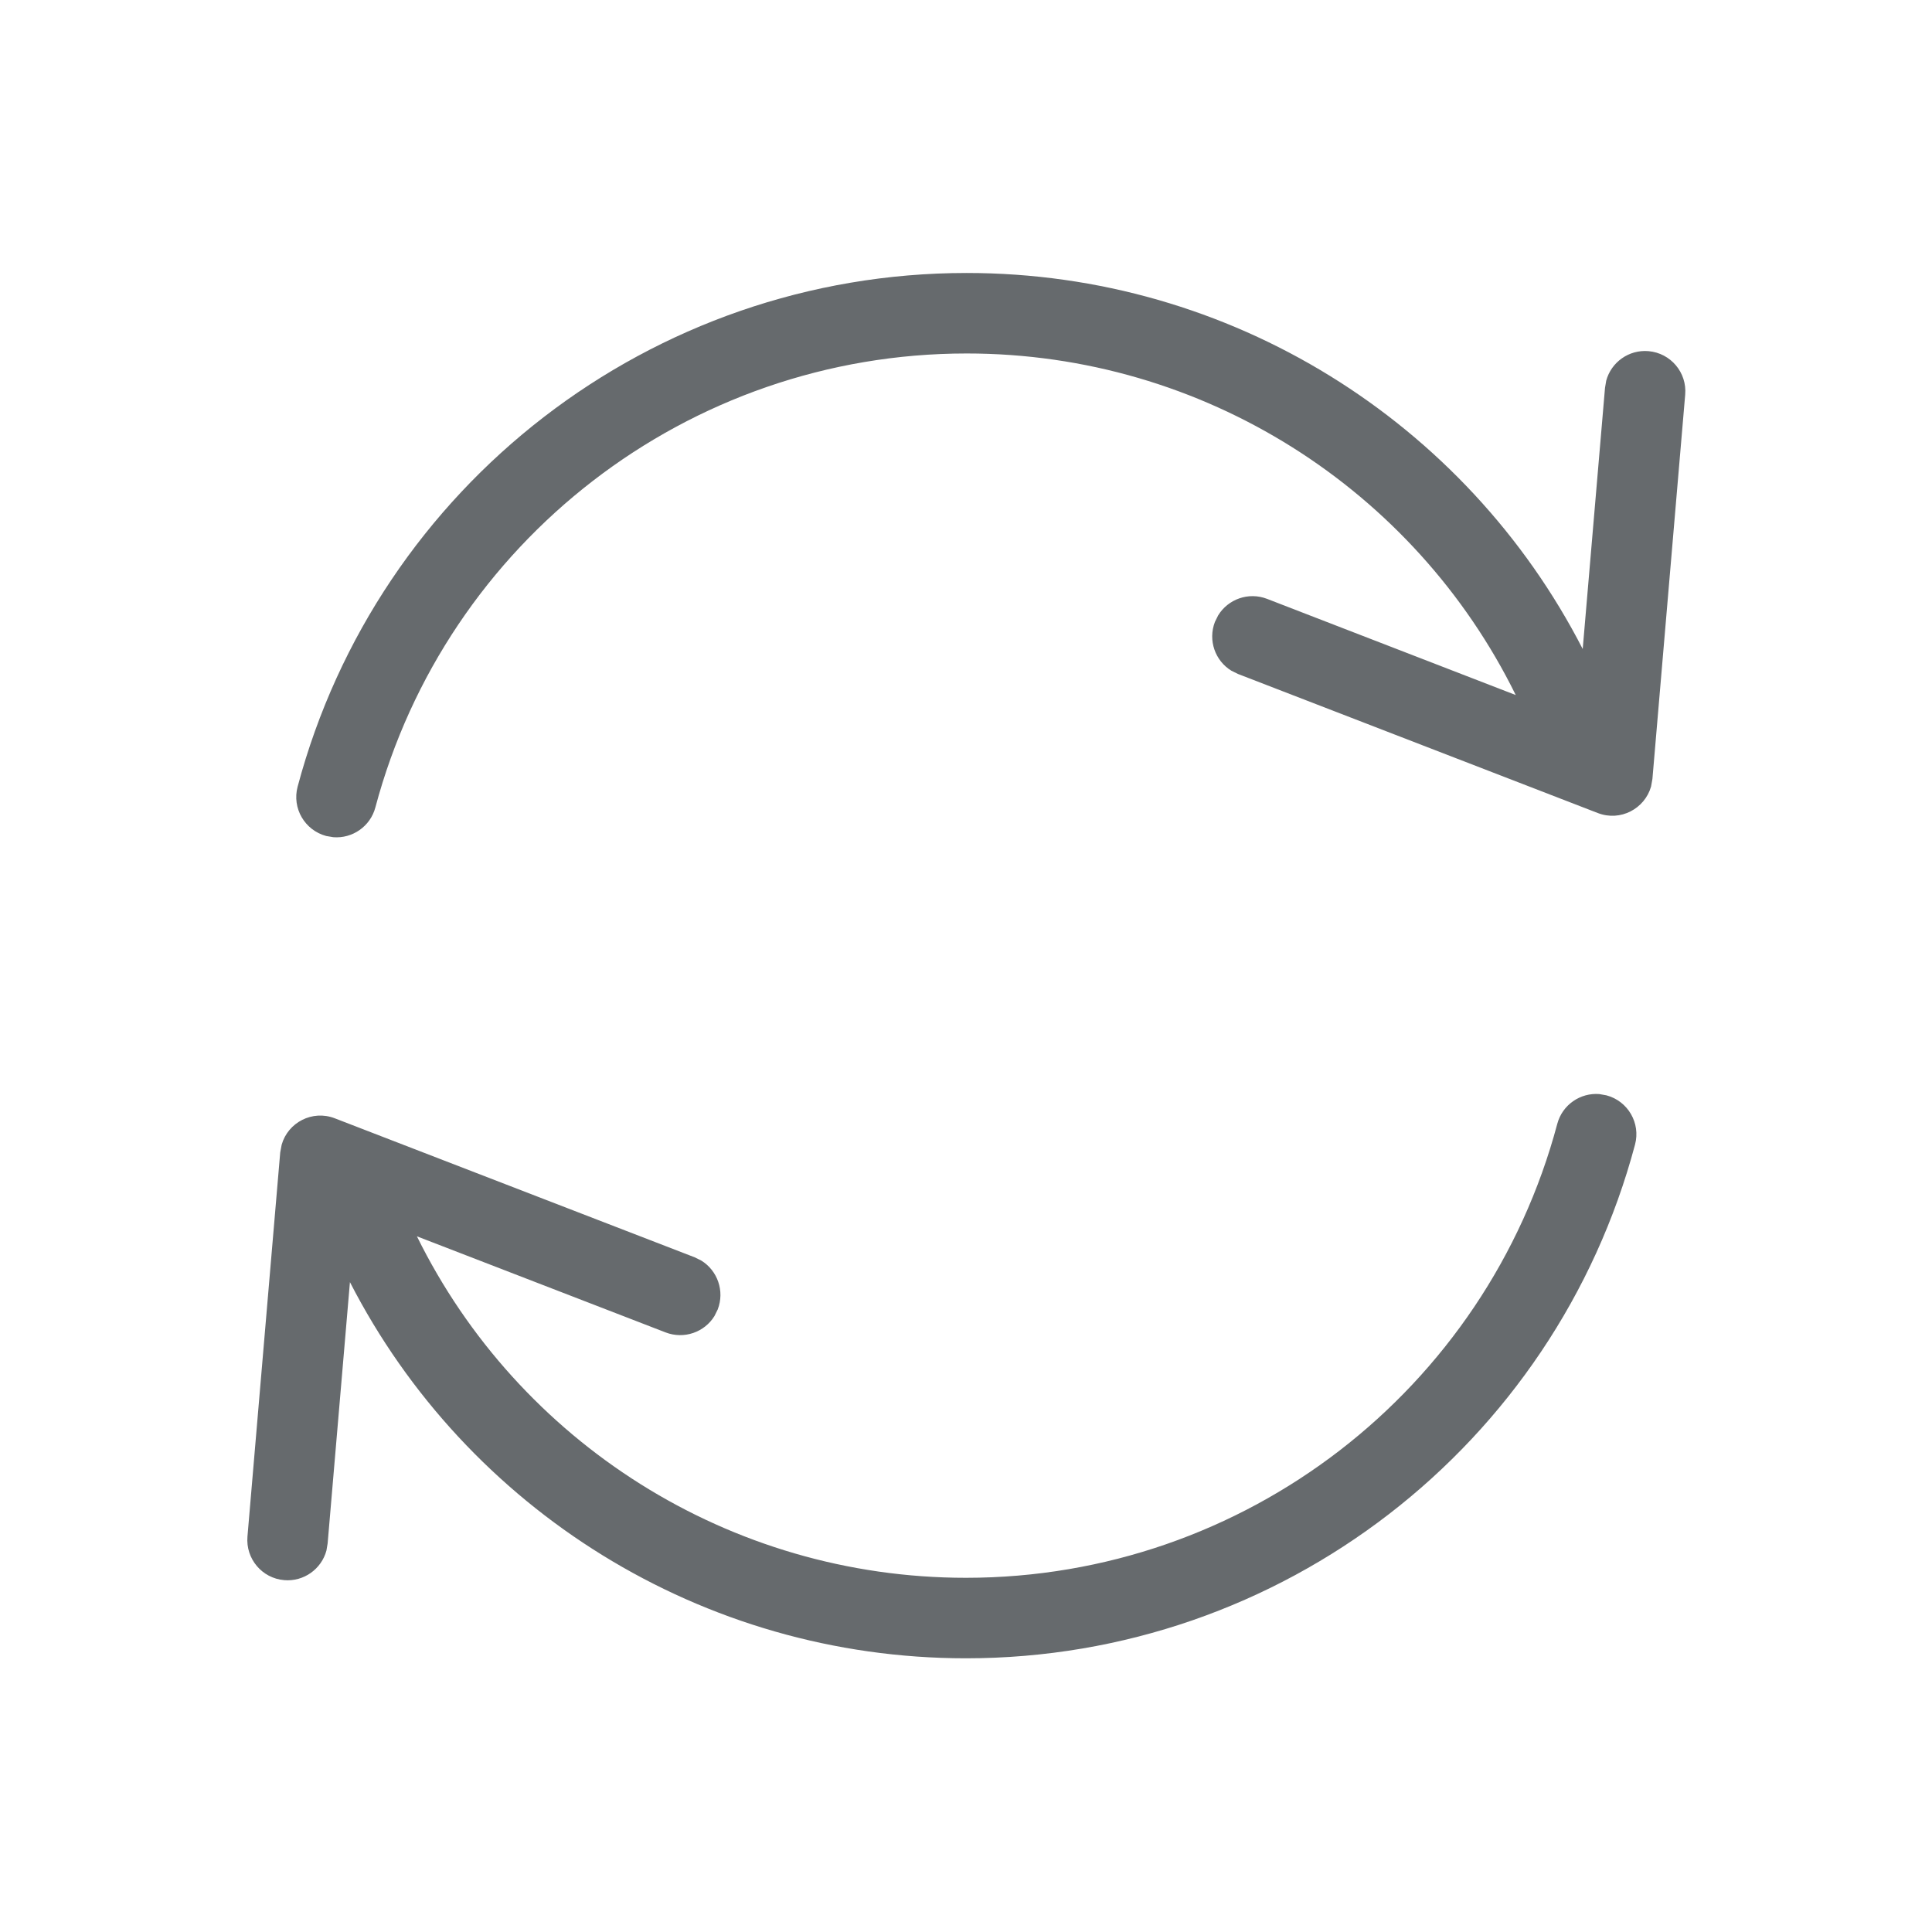
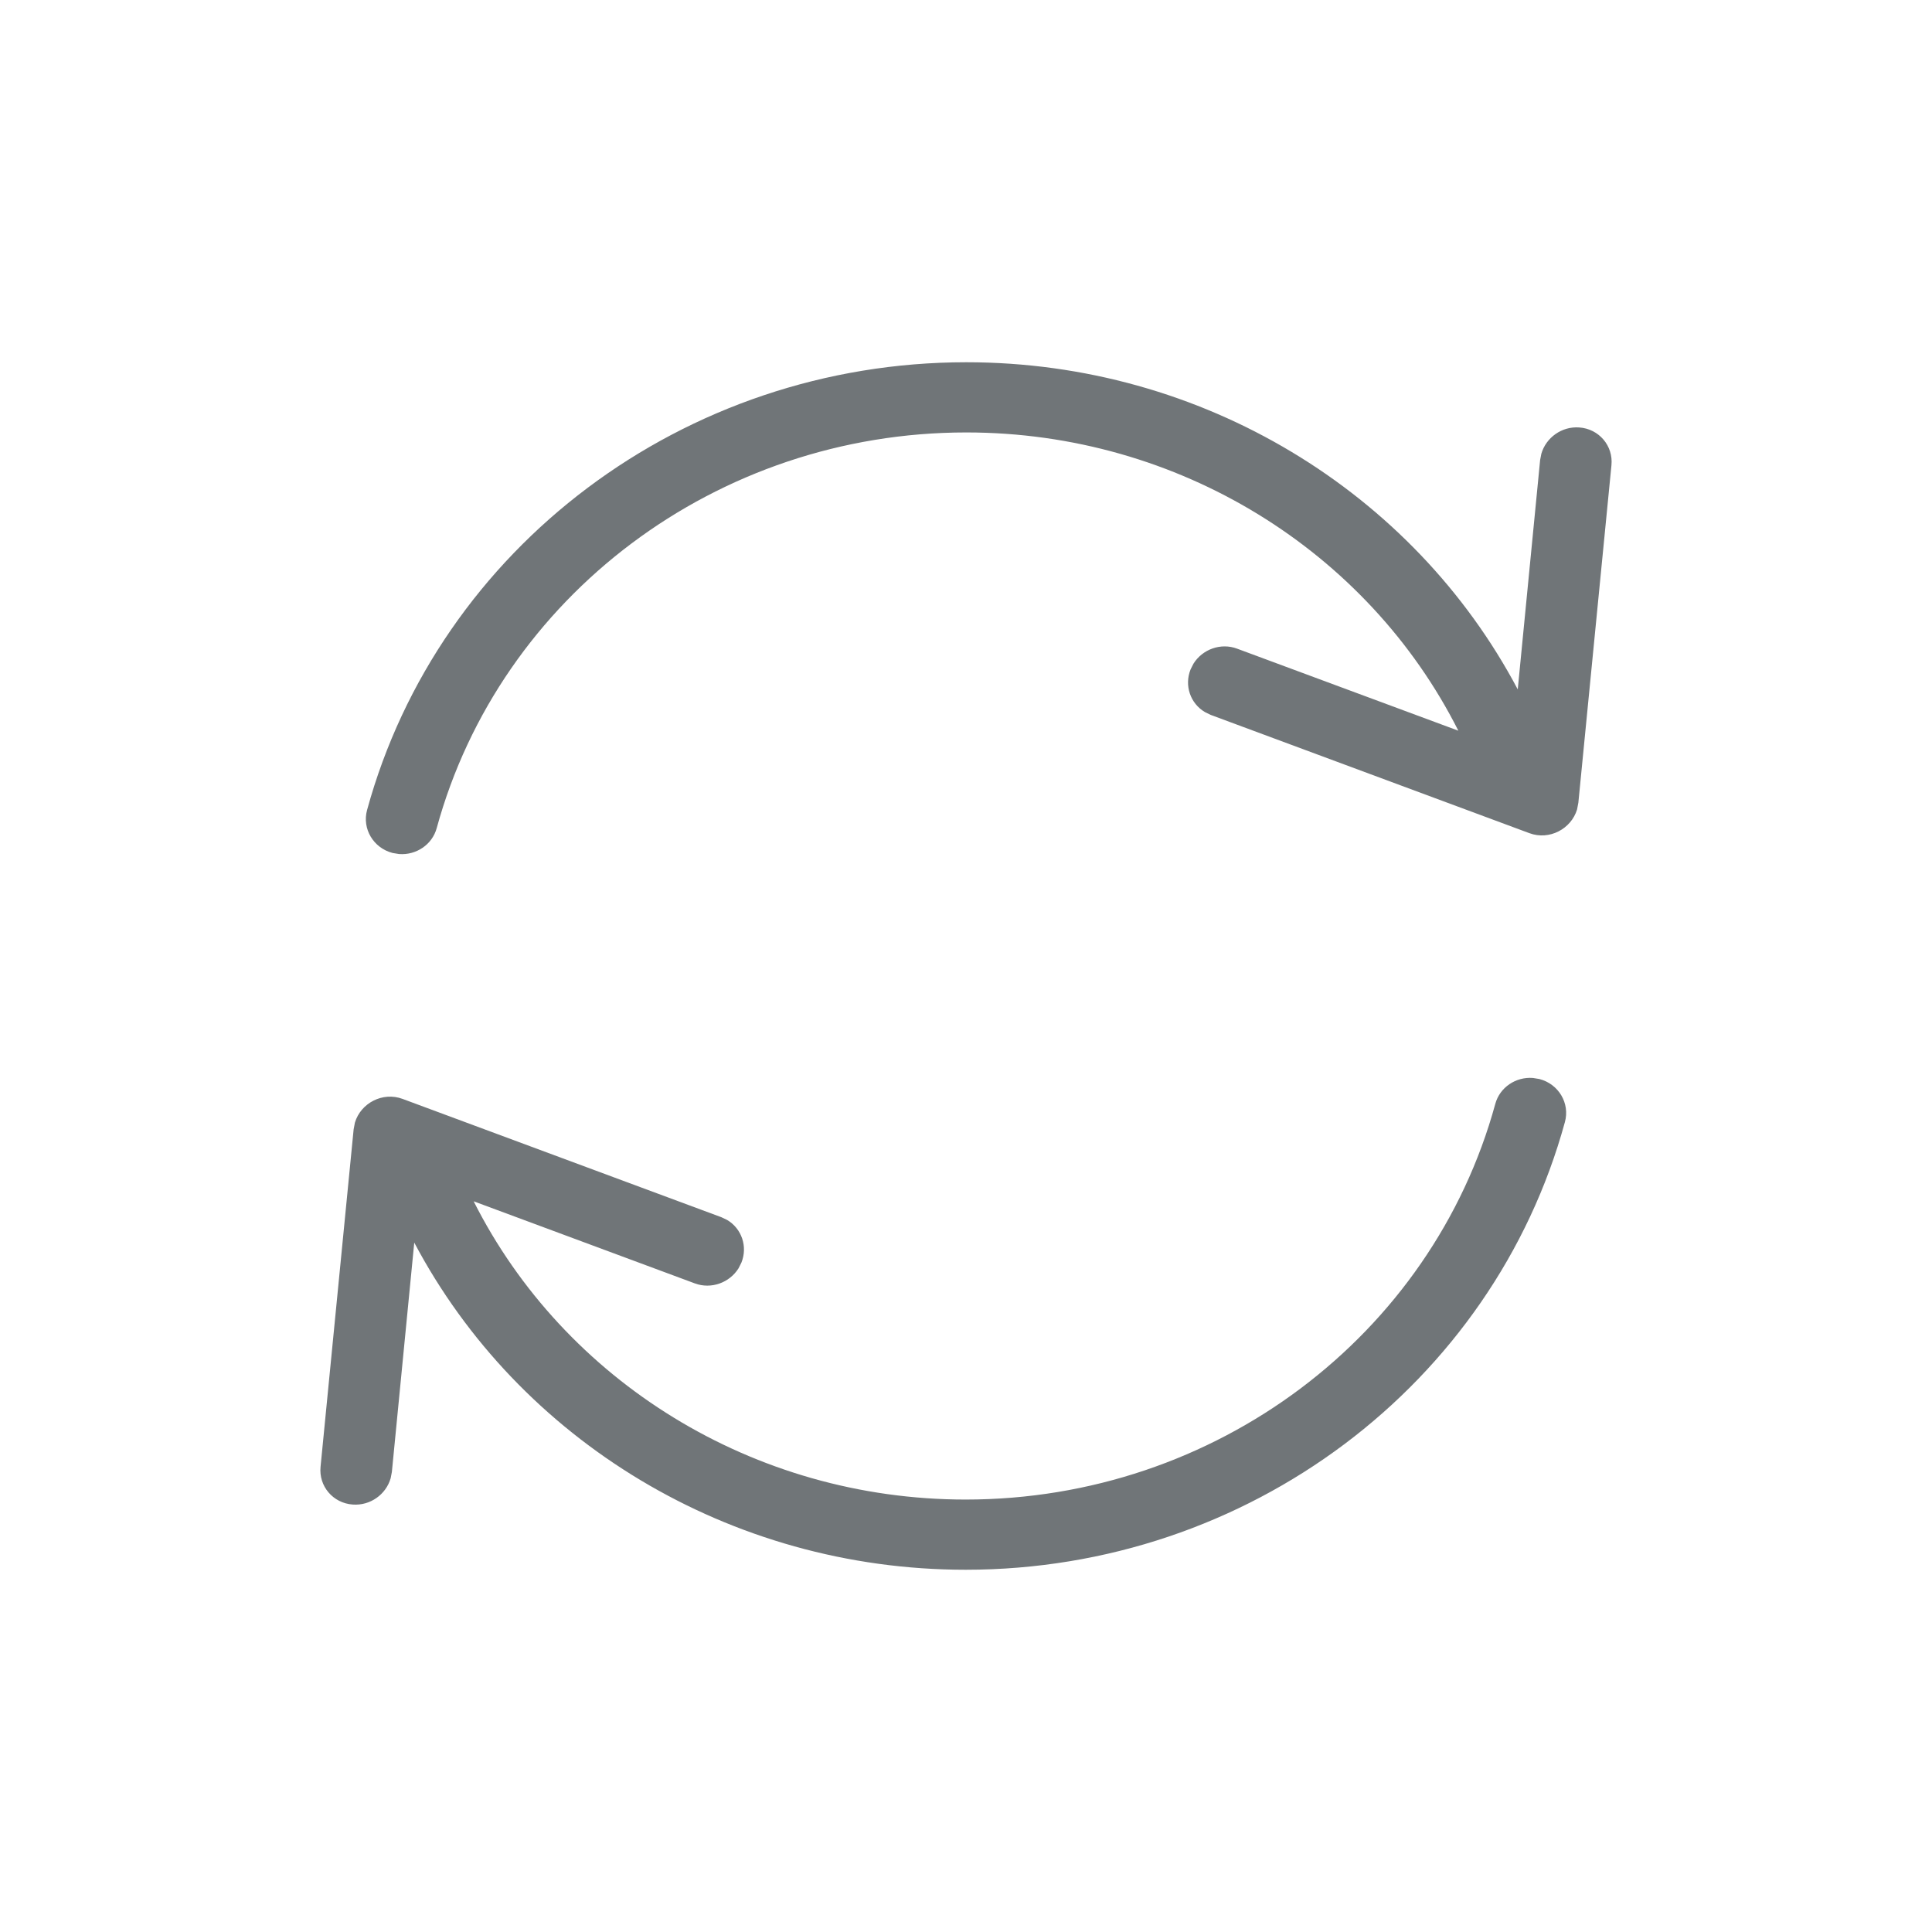
<svg xmlns="http://www.w3.org/2000/svg" width="24" height="24" viewBox="0 0 24 24">
-   <path fill="#666A6D" fill-rule="evenodd" d="M19.868,13.591 L19.957,13.607 C20.223,13.678 20.382,13.952 20.311,14.218 C19.316,17.954 15.921,20.6 12,20.6 C8.719,20.6 5.793,18.745 4.347,15.927 L4.07,19.173 L4.055,19.262 C3.993,19.491 3.774,19.65 3.53,19.629 C3.255,19.606 3.051,19.364 3.074,19.088 L3.074,19.088 L3.481,14.316 L3.499,14.22 C3.577,13.944 3.88,13.784 4.159,13.892 L4.159,13.892 L8.63,15.619 L8.711,15.659 C8.913,15.783 9.004,16.037 8.916,16.266 L8.916,16.266 L8.876,16.347 C8.753,16.549 8.498,16.64 8.269,16.552 L8.269,16.552 L5.179,15.358 C6.437,17.911 9.056,19.6 12,19.6 C15.465,19.6 18.466,17.261 19.345,13.961 C19.408,13.724 19.631,13.572 19.868,13.591 Z M12.008,3.391 C15.289,3.391 18.214,5.245 19.661,8.062 L19.938,4.818 L19.953,4.729 C20.015,4.5 20.234,4.341 20.478,4.362 C20.754,4.386 20.958,4.628 20.934,4.903 L20.934,4.903 L20.527,9.676 L20.51,9.771 C20.431,10.047 20.129,10.208 19.849,10.1 L19.849,10.1 L15.378,8.372 L15.297,8.332 C15.095,8.209 15.004,7.955 15.092,7.726 L15.092,7.726 L15.132,7.645 C15.256,7.442 15.51,7.351 15.739,7.439 L15.739,7.439 L18.829,8.634 C17.572,6.08 14.952,4.391 12.008,4.391 C8.543,4.391 5.542,6.73 4.663,10.03 C4.6,10.267 4.377,10.419 4.141,10.4 L4.052,10.385 C3.785,10.313 3.626,10.04 3.697,9.773 C4.692,6.037 8.087,3.391 12.008,3.391 Z" />
+   <path fill="#707578" fill-rule="evenodd" d="M19.043,13.391 L19.123,13.404 C19.362,13.466 19.504,13.705 19.44,13.938 C18.549,17.193 15.508,19.5 11.996,19.5 C9.061,19.5 6.443,17.887 5.146,15.436 L4.868,18.285 L4.853,18.363 C4.795,18.565 4.599,18.706 4.382,18.69 C4.137,18.673 3.958,18.462 3.982,18.221 L3.982,18.221 L4.393,14.029 L4.409,13.945 C4.482,13.703 4.753,13.559 5.001,13.651 L5.001,13.651 L8.962,15.121 L9.033,15.155 C9.212,15.261 9.291,15.483 9.21,15.685 L9.21,15.685 L9.174,15.756 C9.062,15.935 8.834,16.018 8.632,15.943 L8.632,15.943 L5.884,14.923 C7.008,17.153 9.357,18.628 11.996,18.628 C15.1,18.628 17.788,16.59 18.575,13.713 C18.631,13.507 18.831,13.374 19.043,13.391 Z M12.004,4.5 C14.939,4.5 17.557,6.113 18.854,8.564 L19.132,5.715 L19.147,5.637 C19.205,5.436 19.401,5.294 19.618,5.31 C19.863,5.327 20.042,5.538 20.018,5.779 L20.018,5.779 L19.607,9.971 L19.591,10.055 C19.518,10.297 19.247,10.442 18.999,10.35 L18.999,10.35 L15.038,8.88 L14.967,8.845 C14.788,8.739 14.709,8.517 14.79,8.315 L14.79,8.315 L14.826,8.244 C14.938,8.065 15.166,7.982 15.368,8.058 L15.368,8.058 L18.116,9.077 C16.992,6.847 14.643,5.372 12.004,5.372 C8.9,5.372 6.212,7.41 5.425,10.287 C5.369,10.493 5.169,10.626 4.957,10.609 L4.877,10.596 C4.638,10.534 4.496,10.295 4.56,10.062 C5.451,6.807 8.492,4.5 12.004,4.5 Z" />
</svg>
